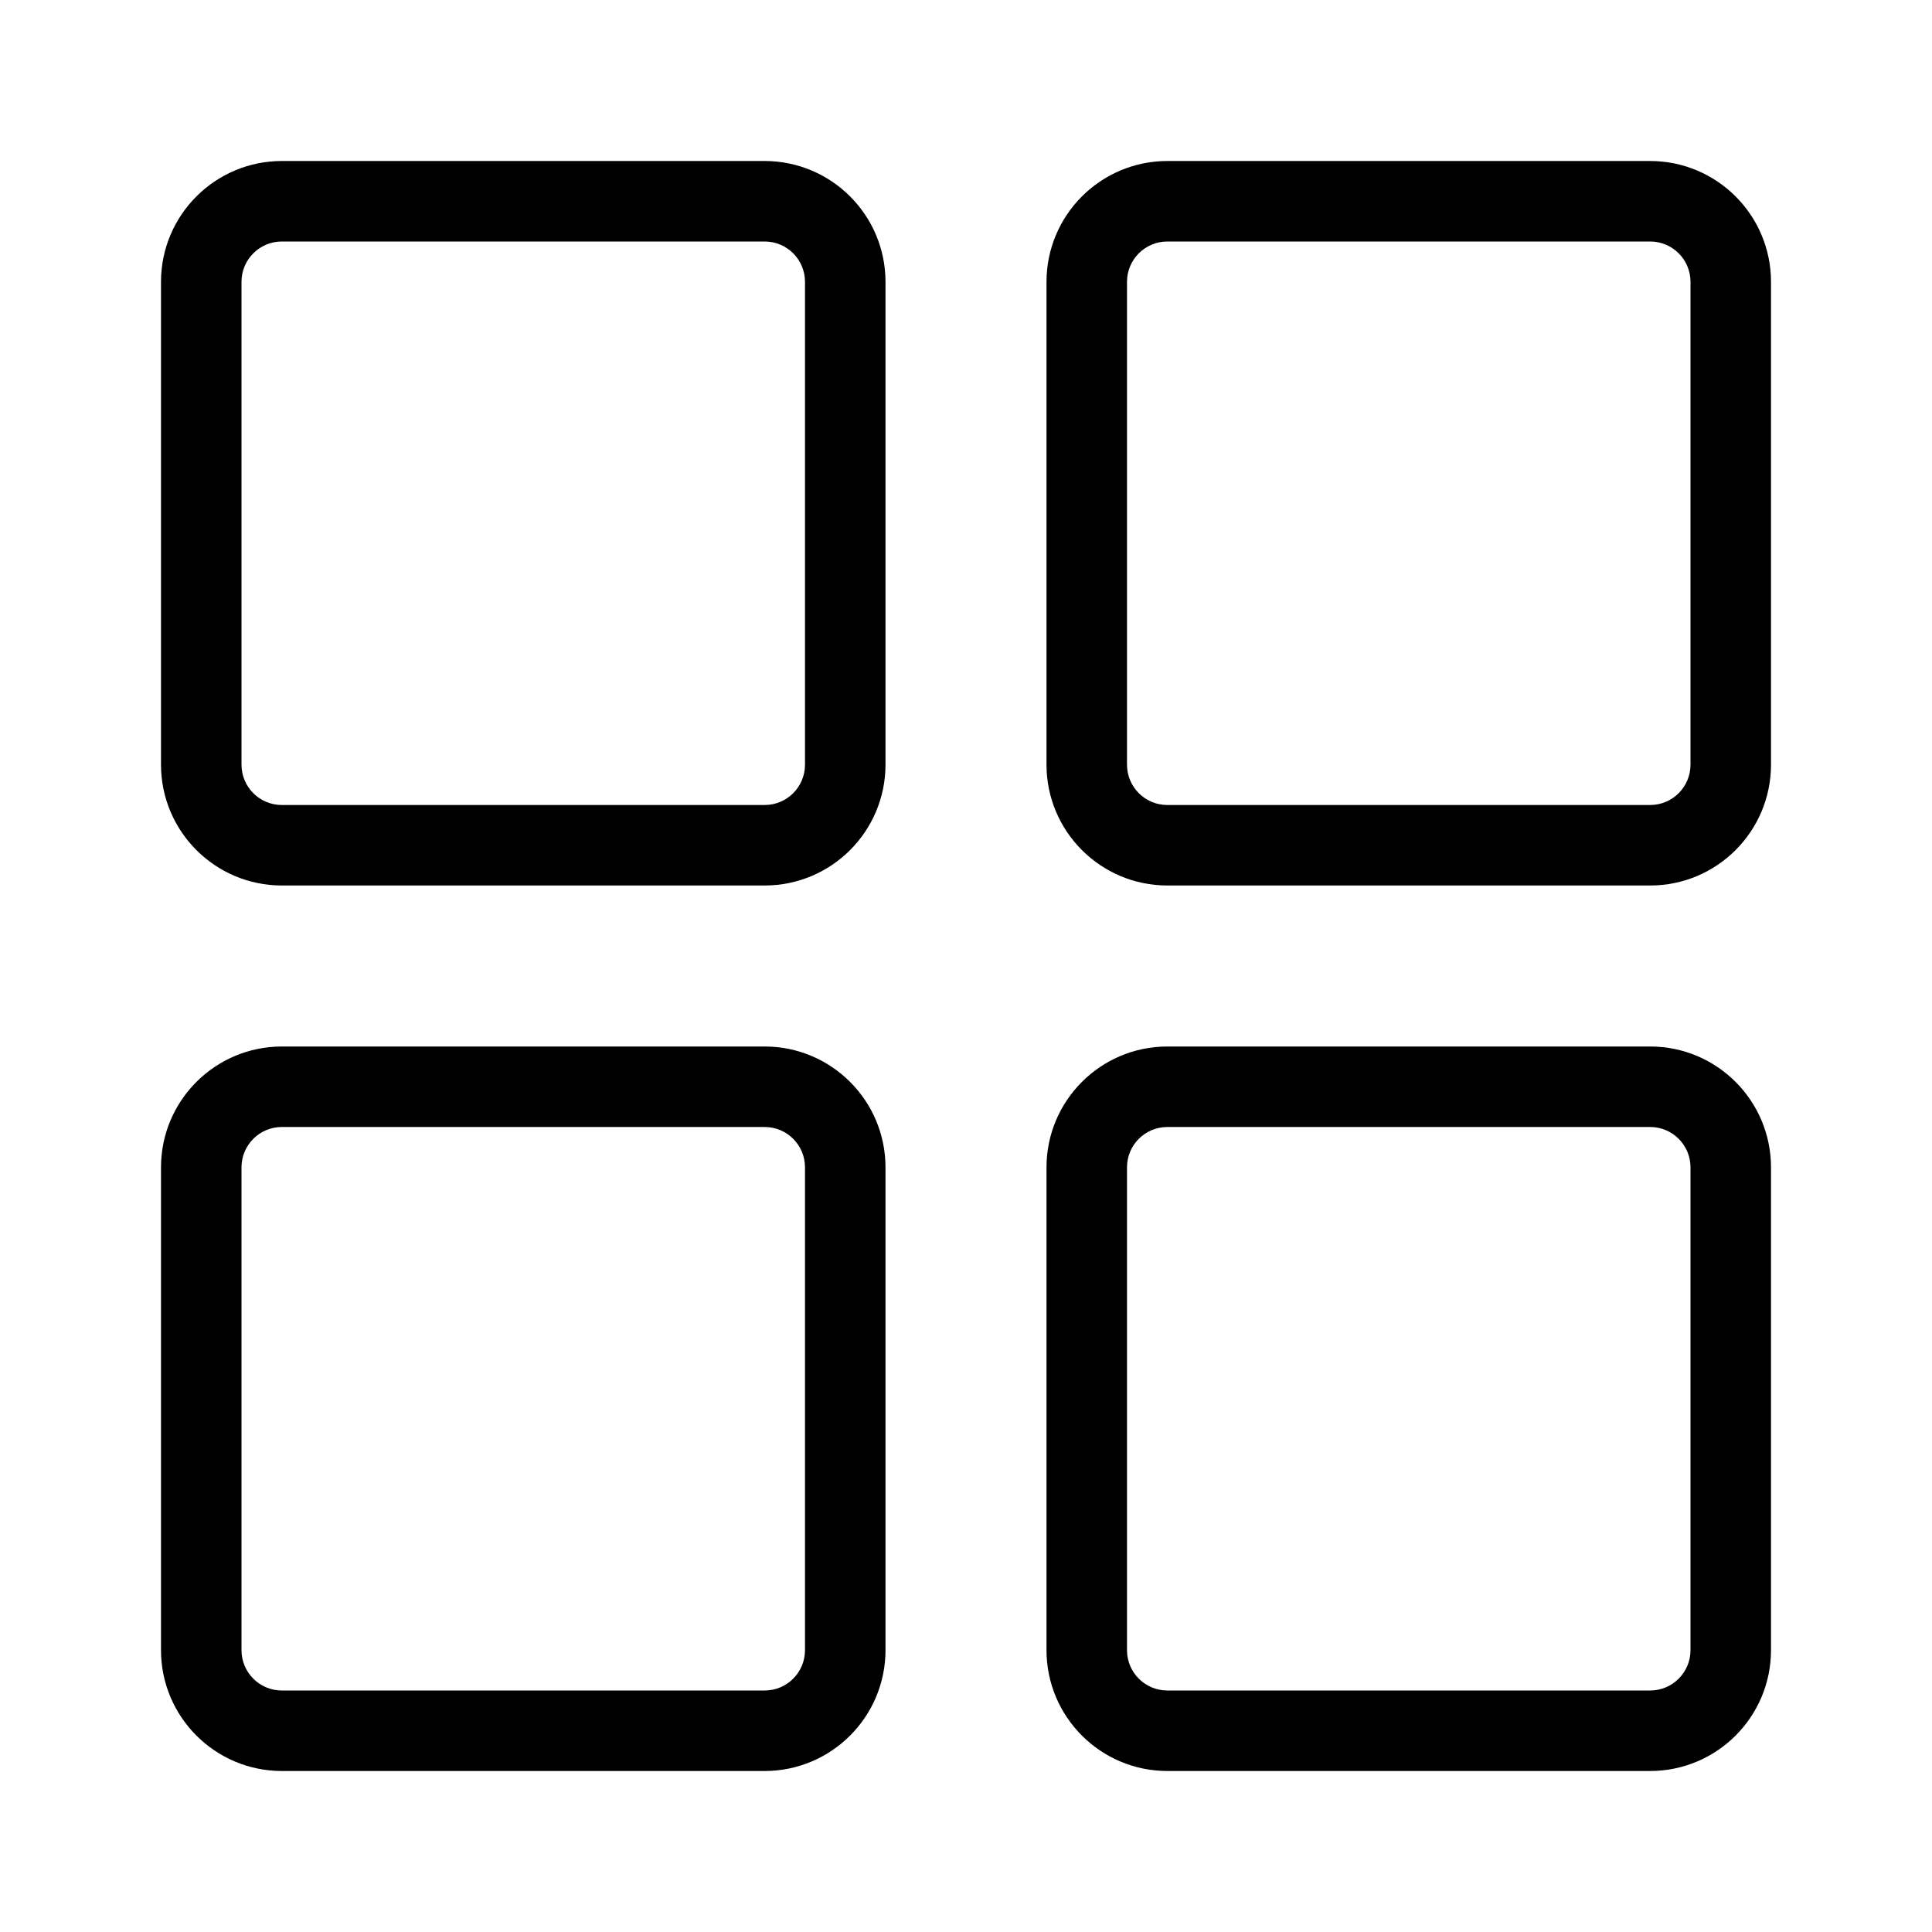
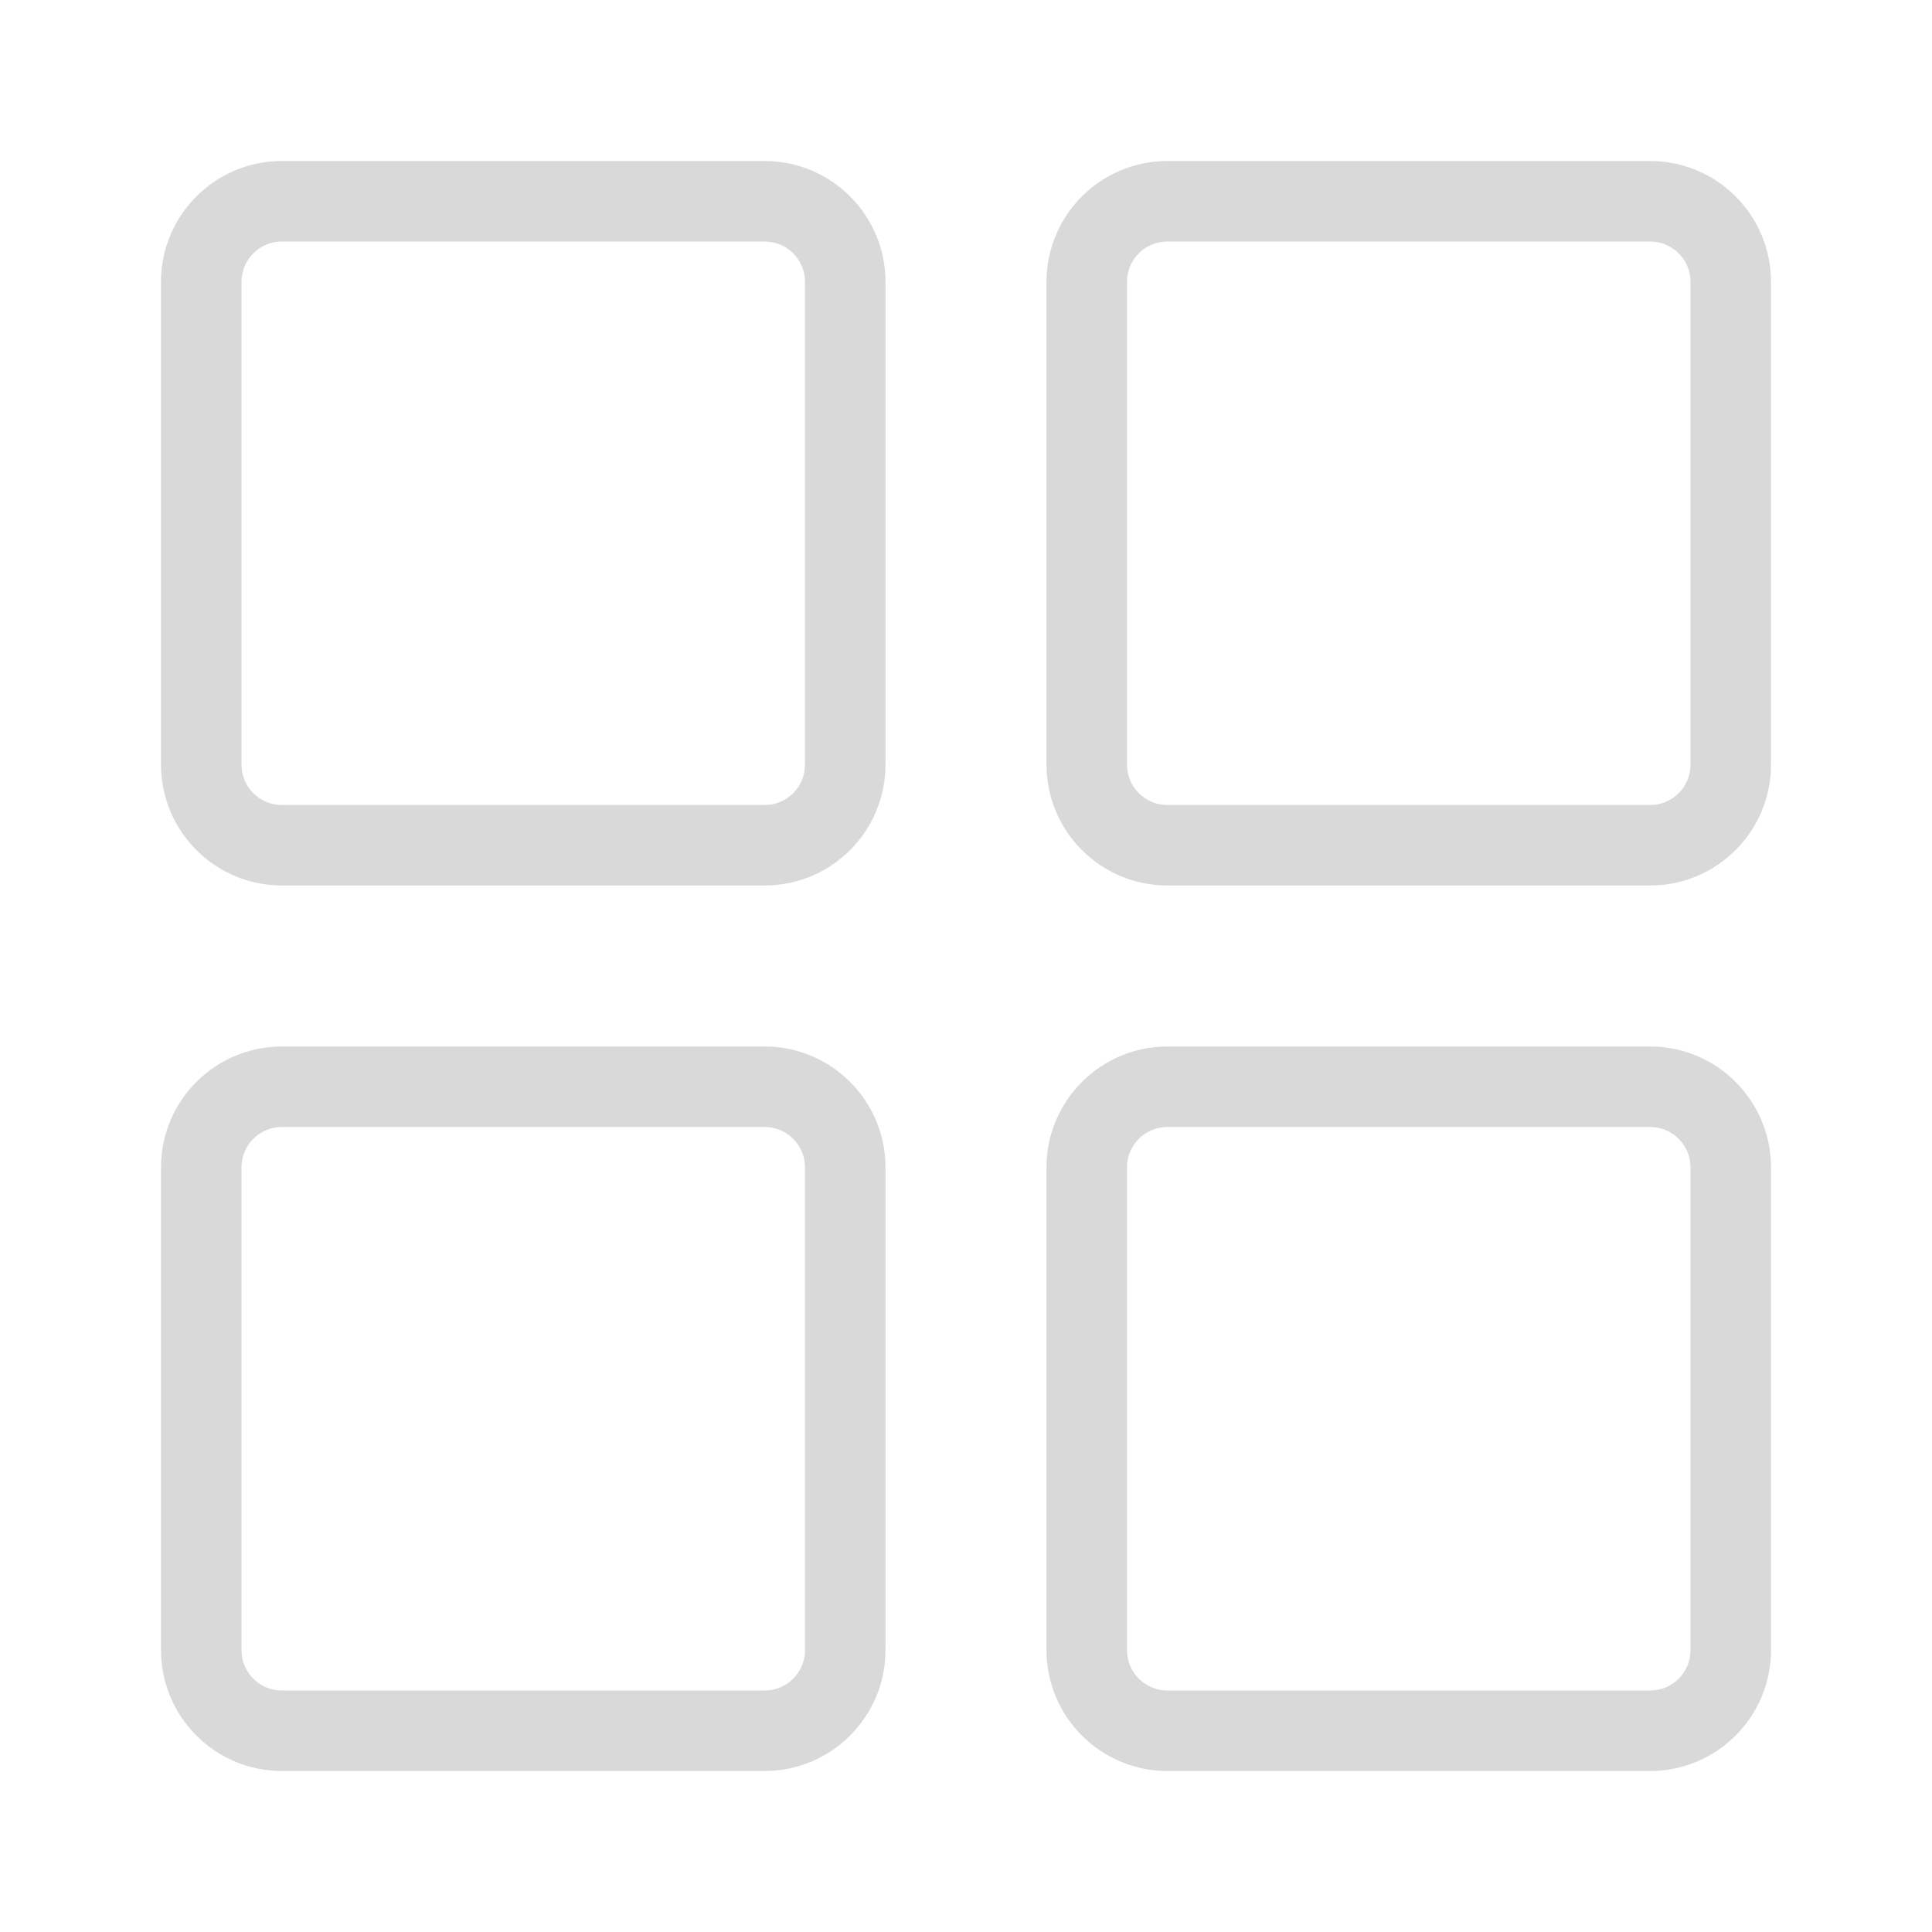
- <svg width="800px" height="800px" viewBox="0 0 24 24">
+ <svg width="20" height="20" fill="#D9D9D9" viewBox="0 0 24 24">
  <path d="M9.5 2h-6A1.502 1.502 0 0 0 2 3.5v6A1.502 1.502 0 0 0 3.5 11h6A1.502 1.502 0 0 0 11 9.5v-6A1.502 1.502 0 0 0 9.5 2zm.5 7.5a.501.501 0 0 1-.5.5h-6a.501.501 0 0 1-.5-.5v-6a.501.501 0 0 1 .5-.5h6a.501.501 0 0 1 .5.5zM20.5 2h-6A1.502 1.502 0 0 0 13 3.5v6a1.502 1.502 0 0 0 1.5 1.5h6A1.502 1.502 0 0 0 22 9.5v-6A1.502 1.502 0 0 0 20.5 2zm.5 7.5a.501.501 0 0 1-.5.5h-6a.501.501 0 0 1-.5-.5v-6a.501.501 0 0 1 .5-.5h6a.501.501 0 0 1 .5.5zM9.5 13h-6A1.502 1.502 0 0 0 2 14.5v6A1.502 1.502 0 0 0 3.5 22h6a1.502 1.502 0 0 0 1.5-1.5v-6A1.502 1.502 0 0 0 9.5 13zm.5 7.5a.501.501 0 0 1-.5.5h-6a.501.501 0 0 1-.5-.5v-6a.501.501 0 0 1 .5-.5h6a.501.501 0 0 1 .5.5zM20.5 13h-6a1.502 1.502 0 0 0-1.5 1.5v6a1.502 1.502 0 0 0 1.5 1.5h6a1.502 1.502 0 0 0 1.5-1.5v-6a1.502 1.502 0 0 0-1.5-1.5zm.5 7.5a.501.501 0 0 1-.5.5h-6a.501.501 0 0 1-.5-.5v-6a.501.501 0 0 1 .5-.5h6a.501.501 0 0 1 .5.5z" />
-   <path fill="none" d="M0 0h24v24H0z" />
</svg>
